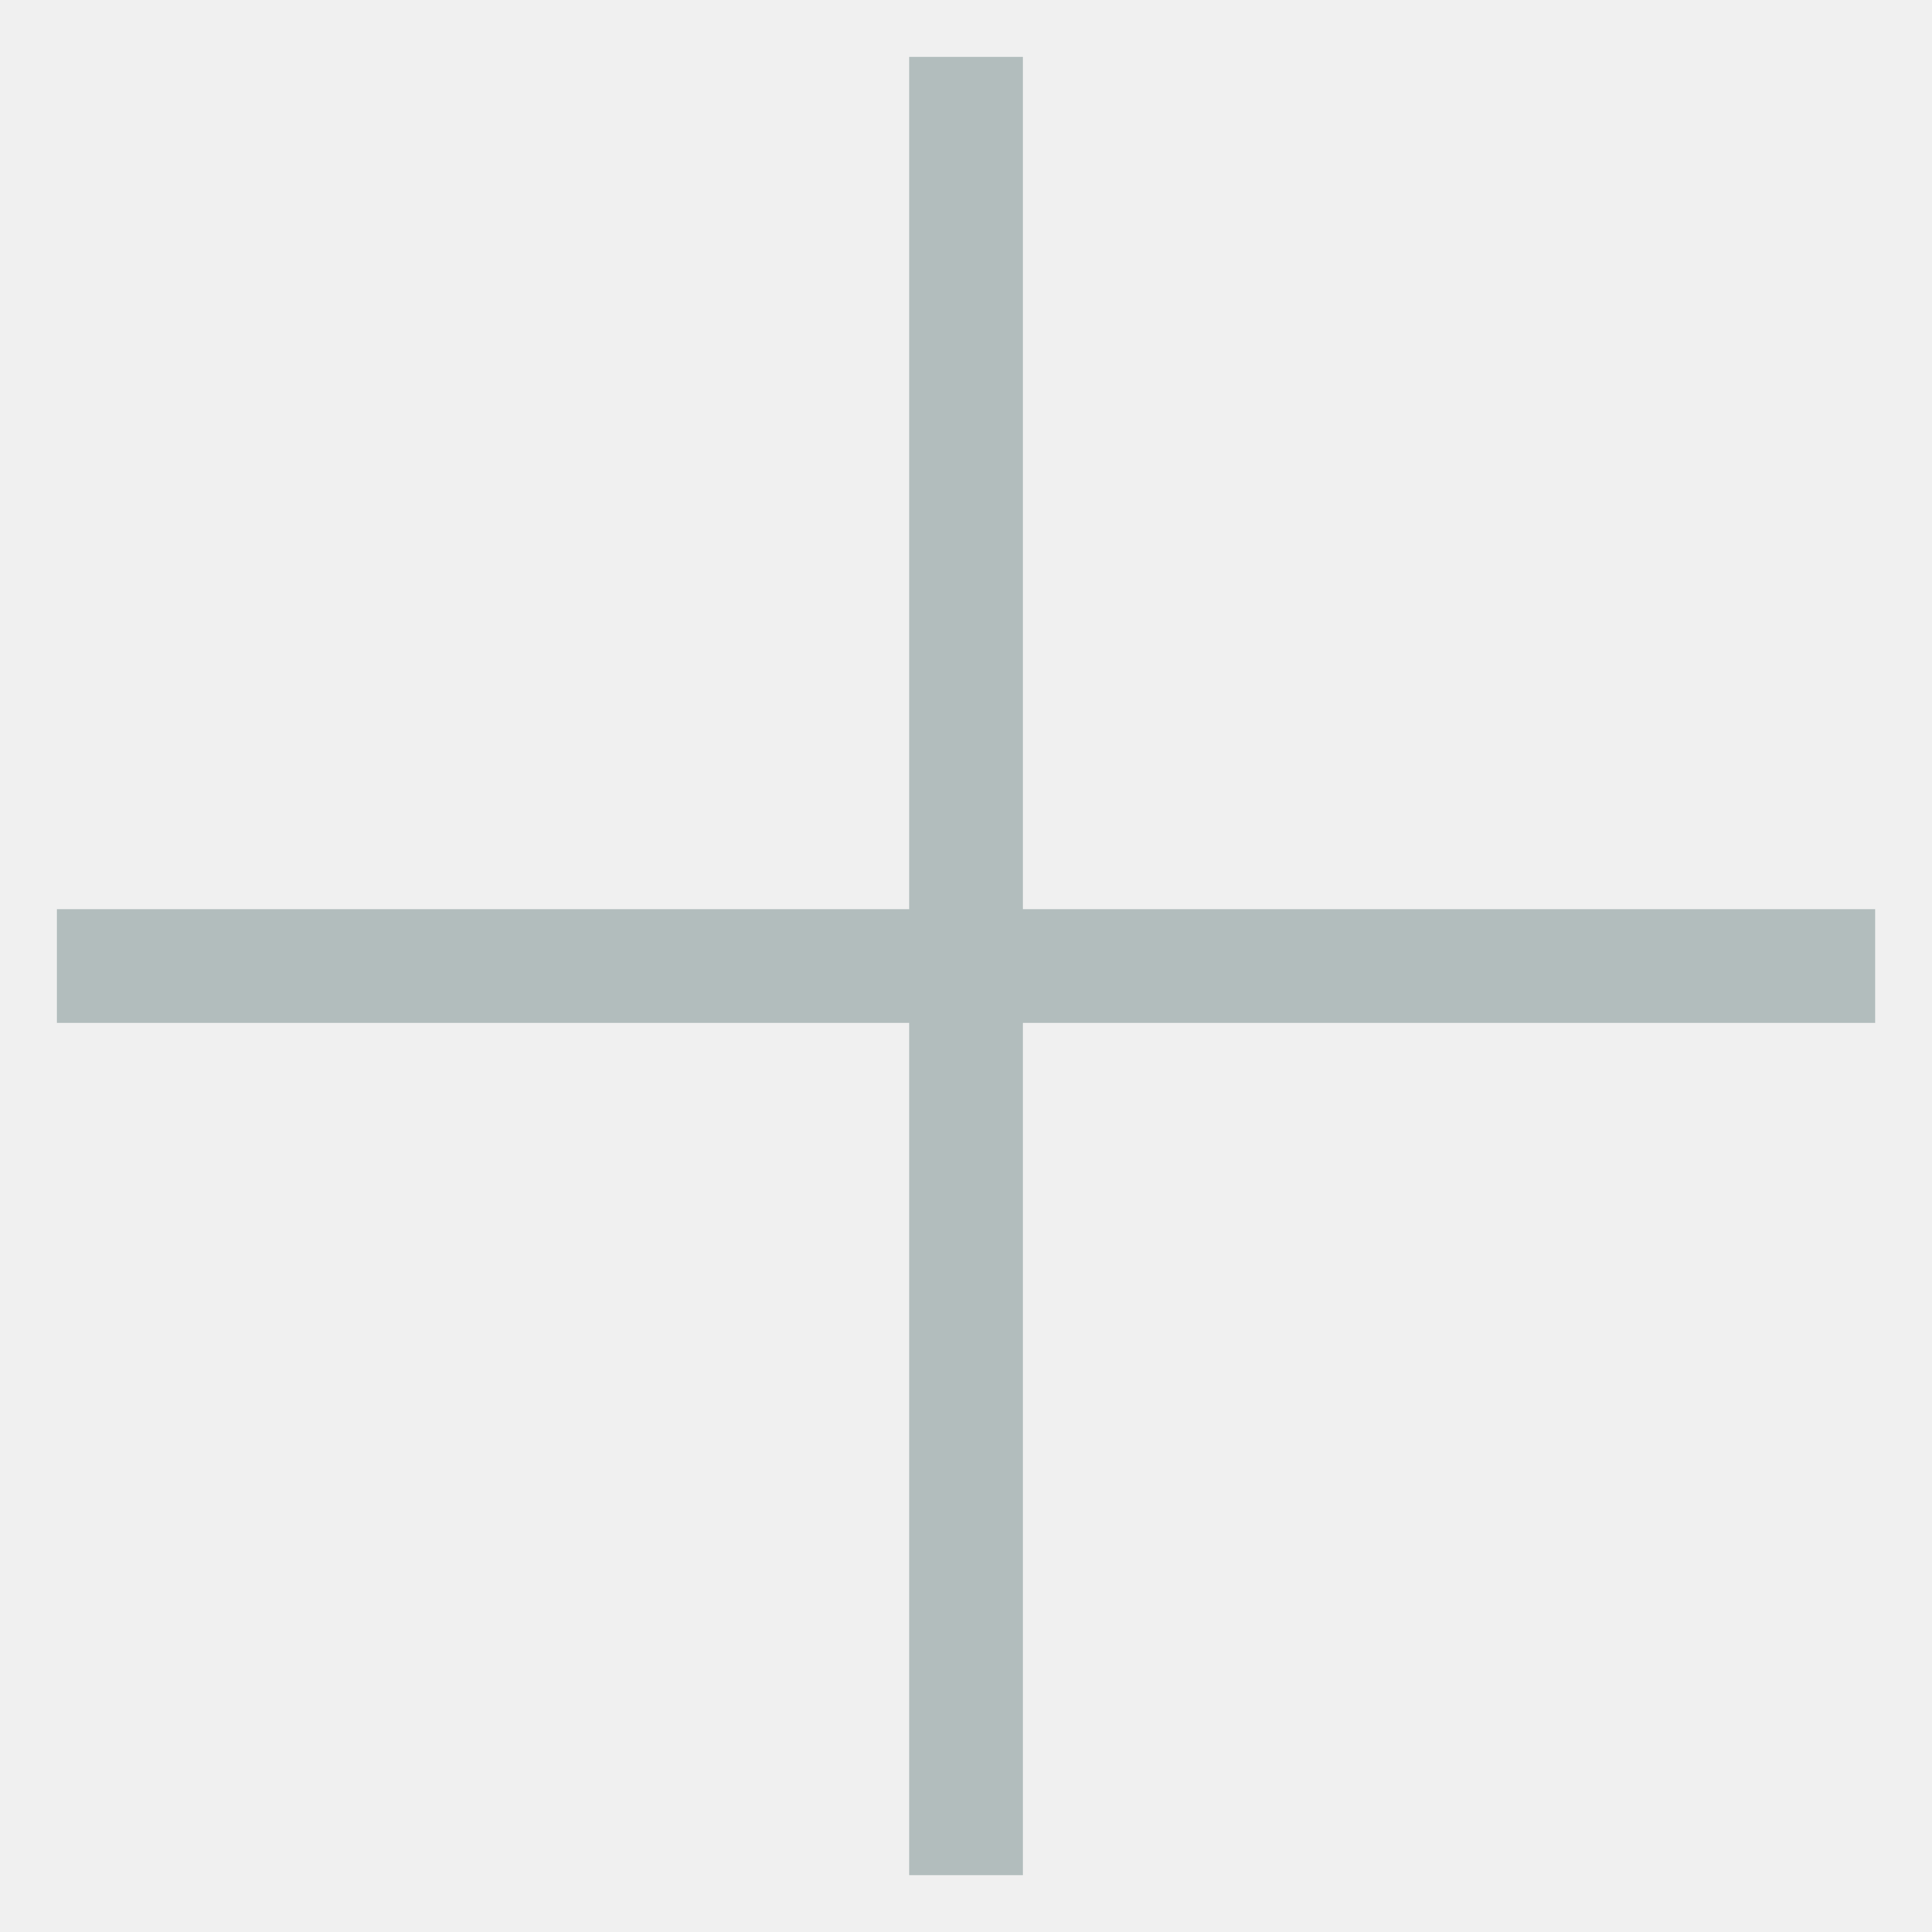
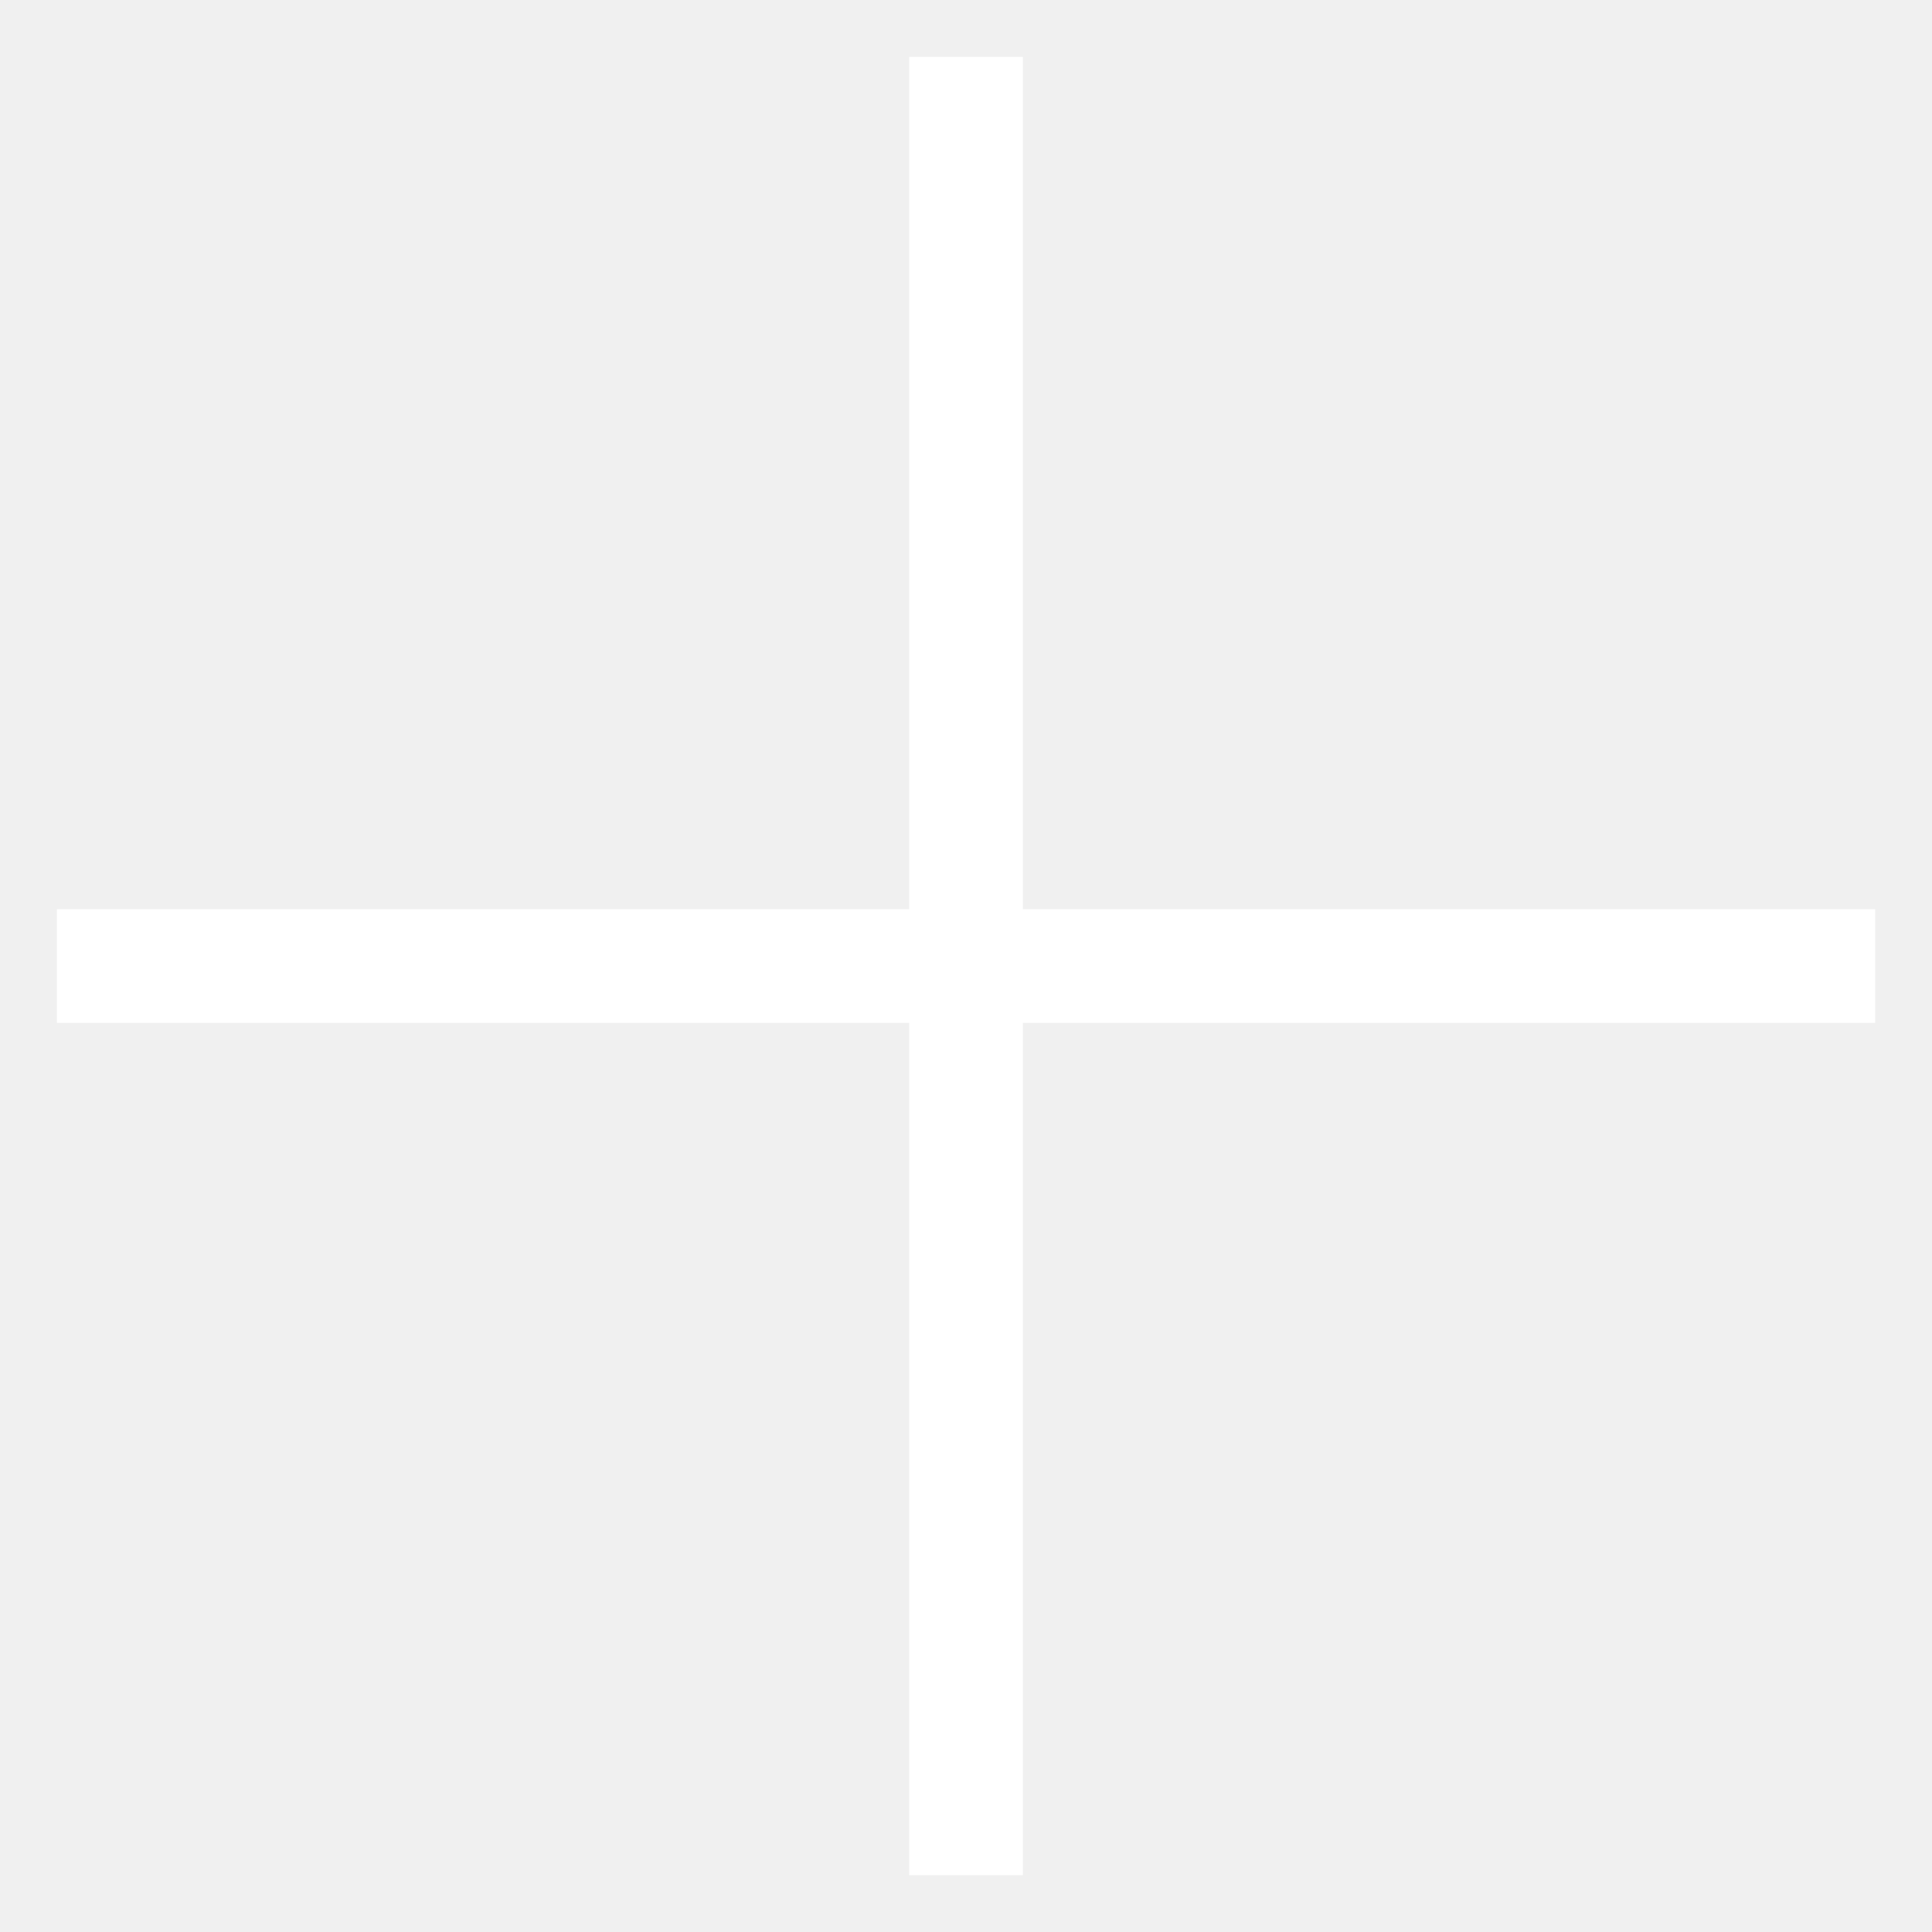
- <svg xmlns="http://www.w3.org/2000/svg" version="1.1" width="32" height="32" viewBox="0 0 32 32" fill="#b2bdbd">
+ <svg xmlns="http://www.w3.org/2000/svg" version="1.1" width="32" height="32" viewBox="0 0 32 32" fill="#fff">
  <path d="M16.943 0.943h-1.885v14.115h-14.115v1.885h14.115v14.115h1.885v-14.115h14.115v-1.885h-14.115v-14.115z" />
</svg>
